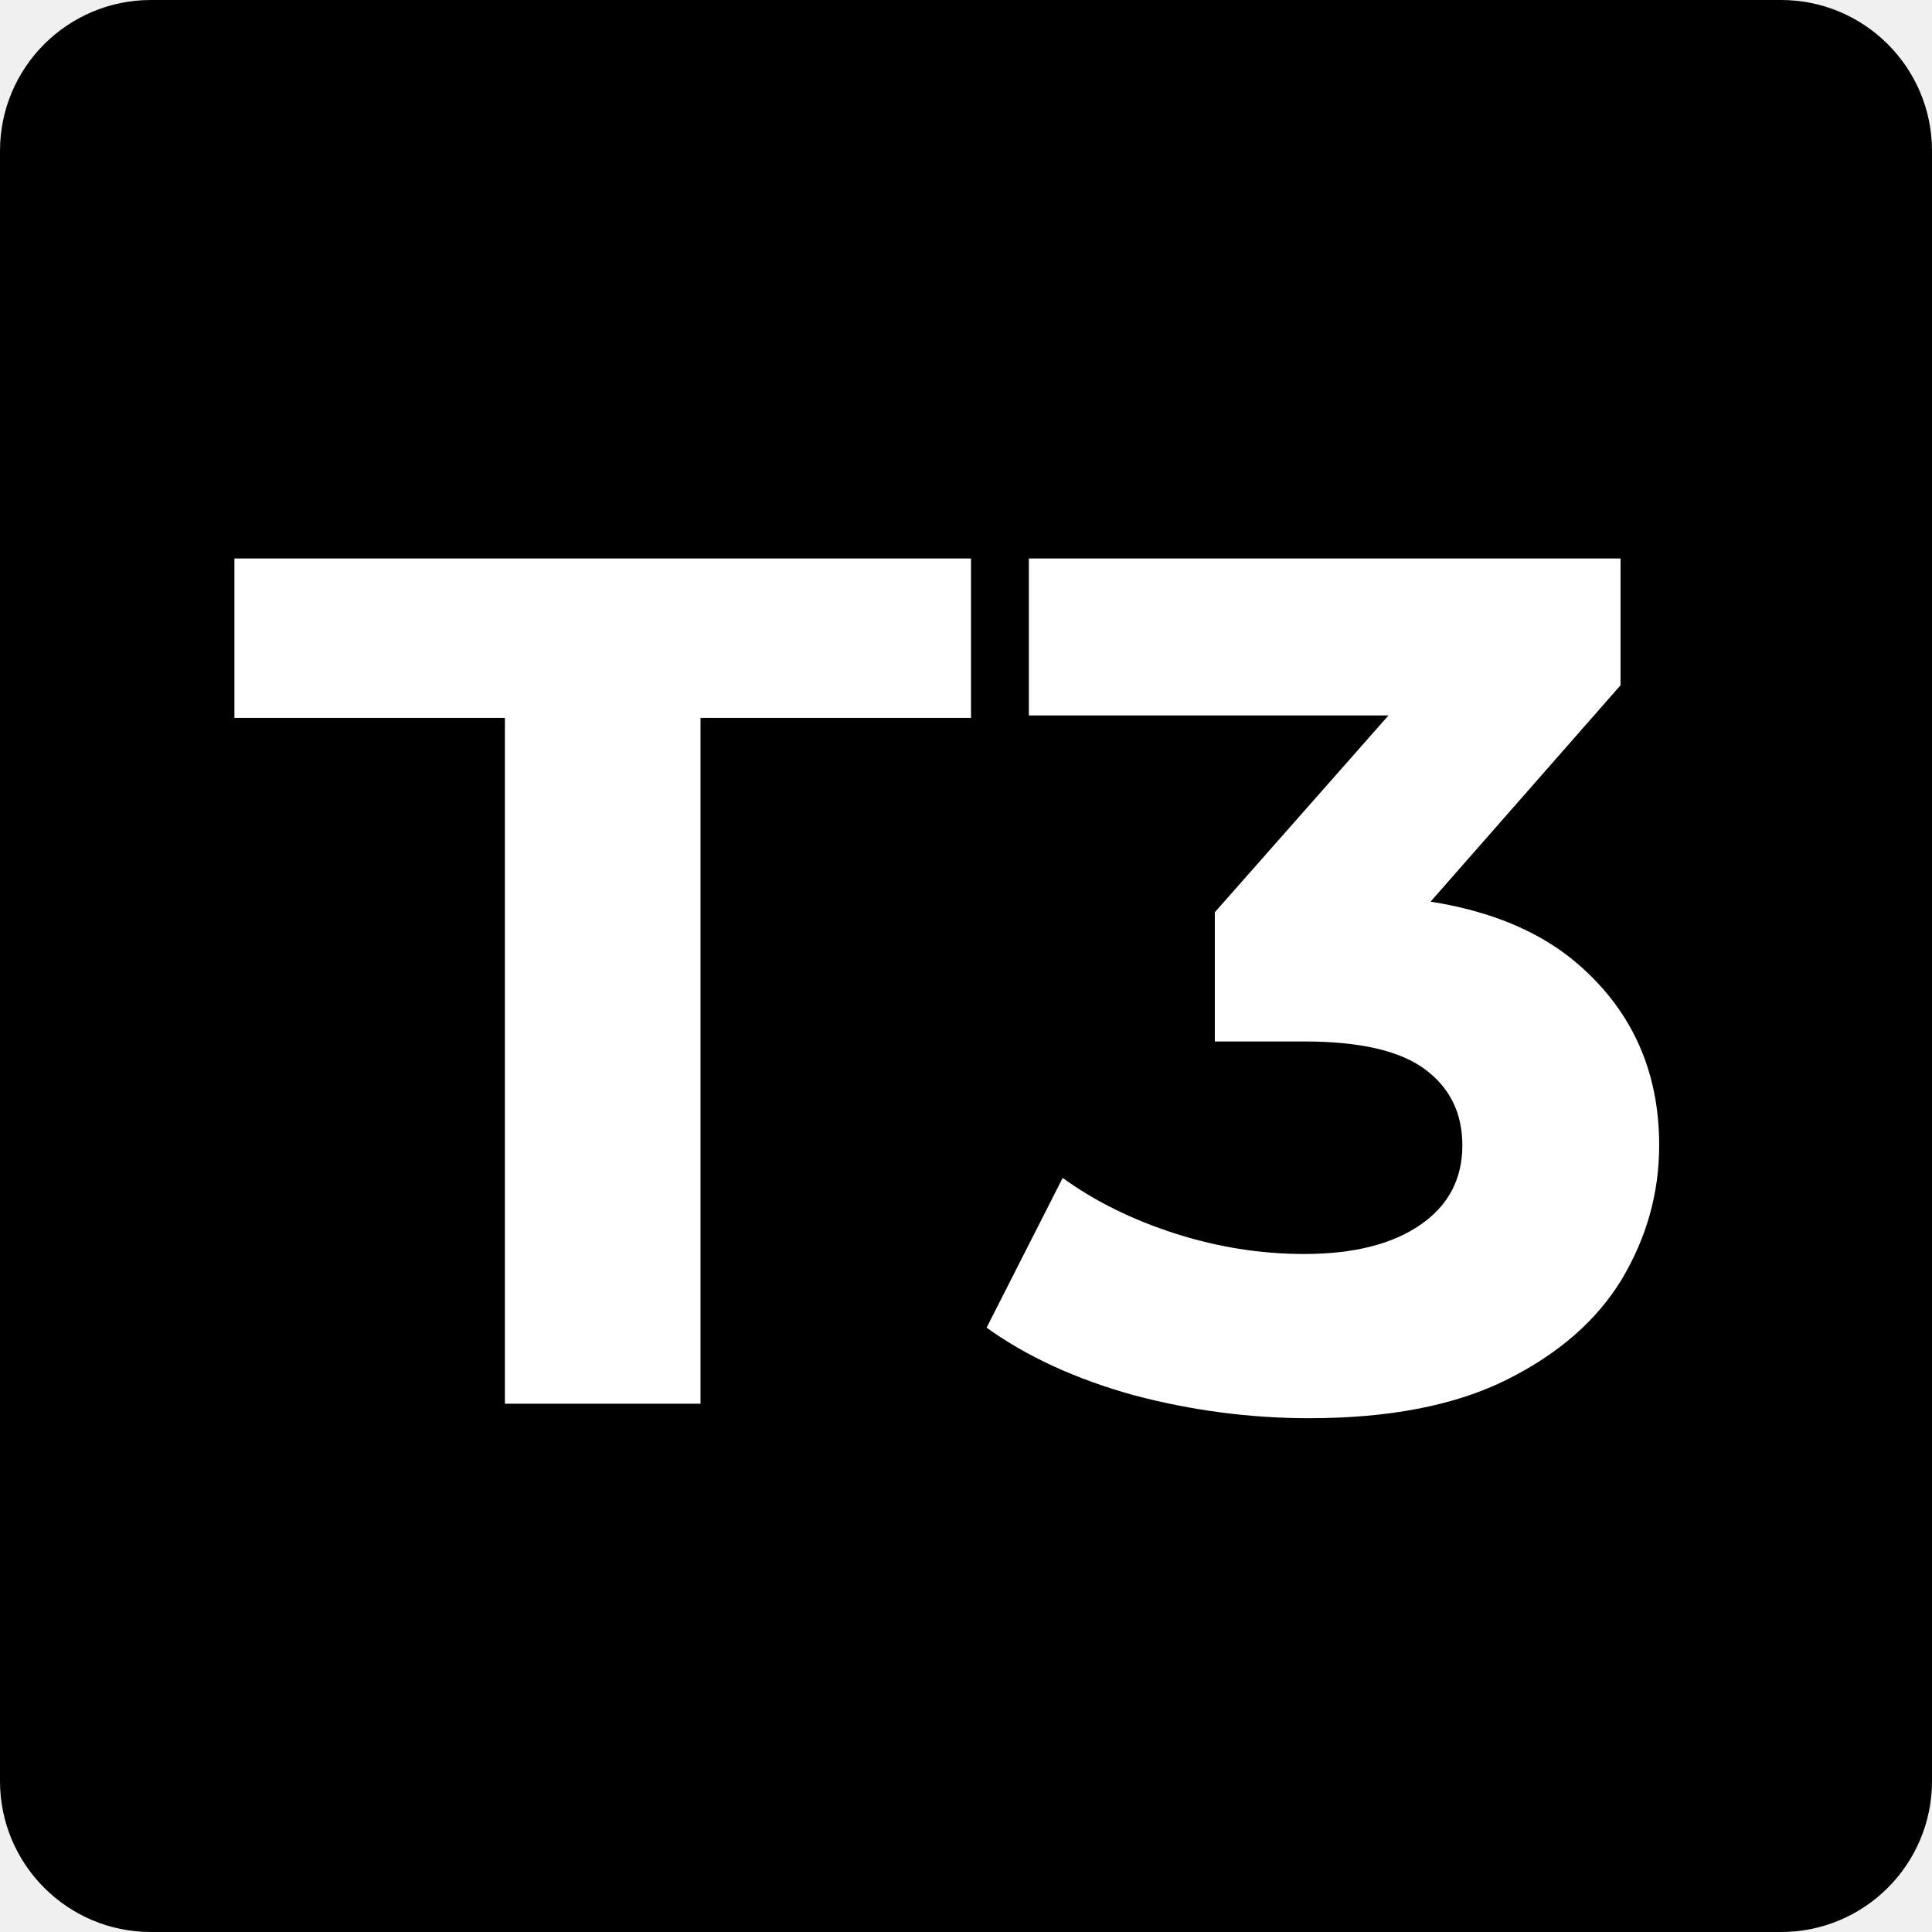
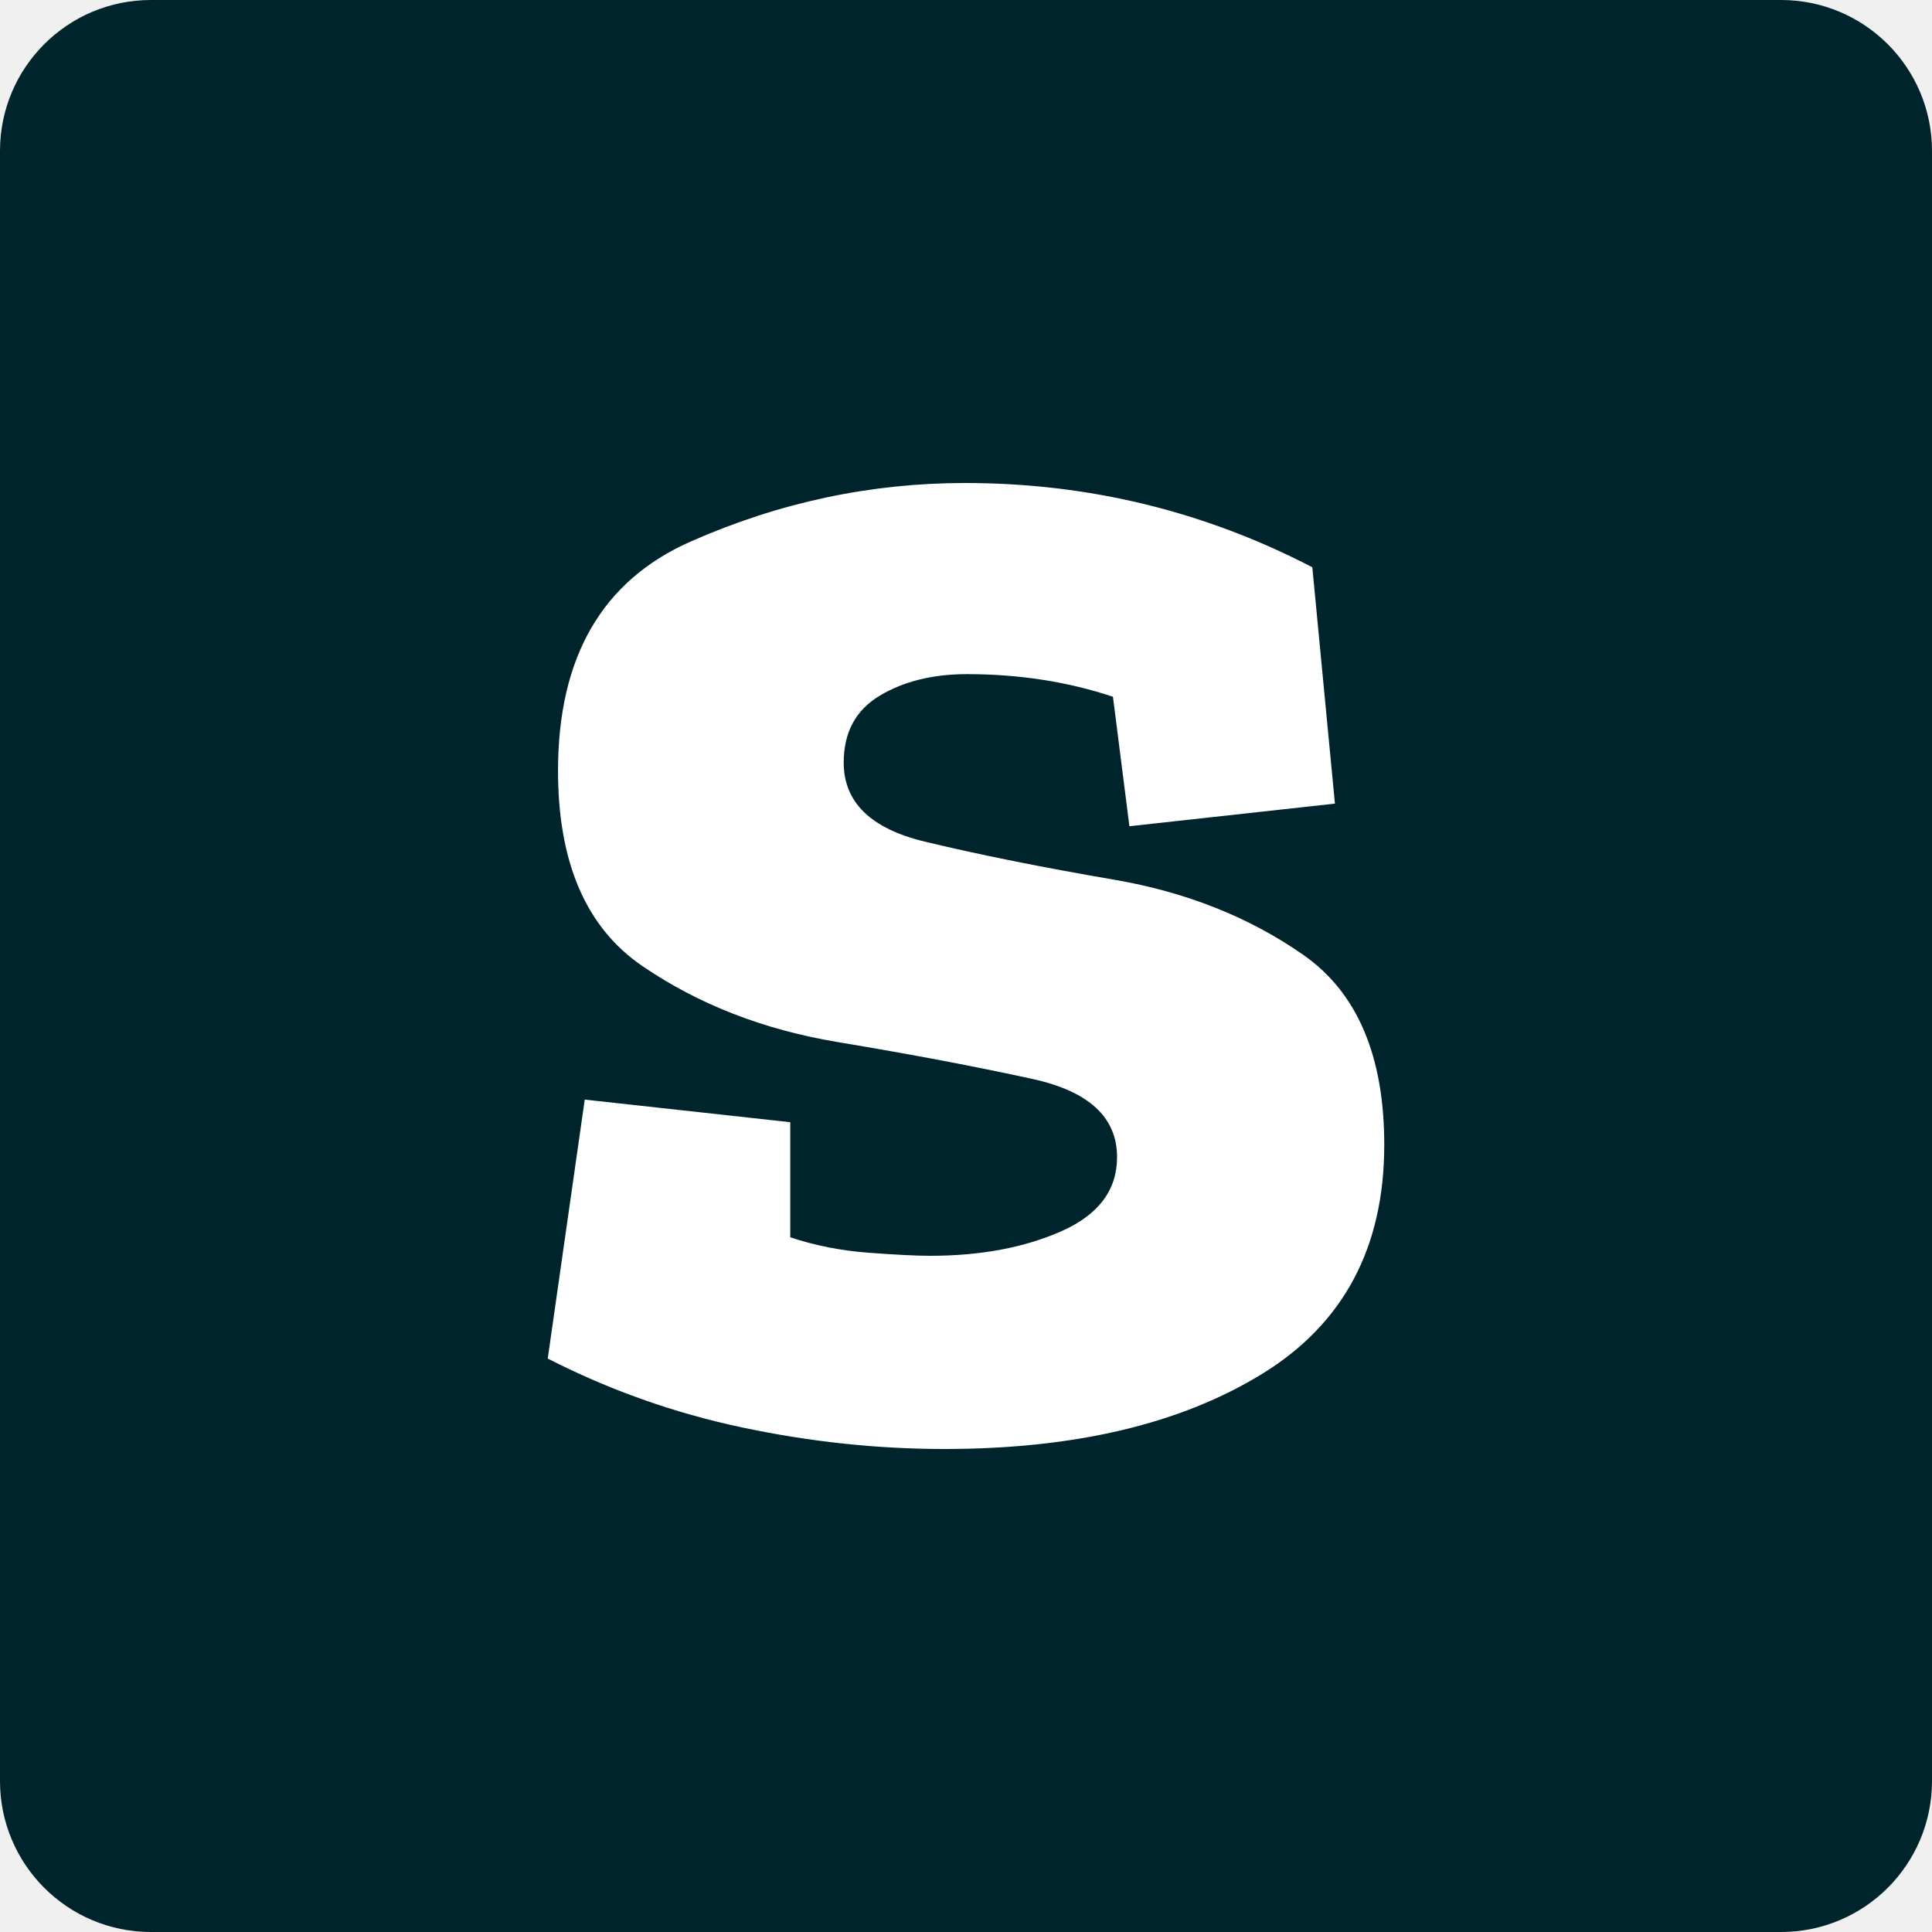
<svg xmlns="http://www.w3.org/2000/svg" width="128" height="128" viewBox="0 0 128 128" fill="none">
-   <path d="M0 10C0 4.477 4.477 0 10 0H118C123.523 0 128 4.477 128 10V118C128 123.523 123.523 128 118 128H10C4.477 128 0 123.523 0 118V10Z" fill="black" />
-   <path d="M33.451 93V47.56H15.531V37H64.331V47.56H46.411V93H33.451ZM86.725 93.96C82.832 93.96 78.965 93.453 75.125 92.44C71.285 91.373 68.032 89.88 65.365 87.96L70.405 78.04C72.539 79.587 75.019 80.813 77.845 81.72C80.672 82.627 83.525 83.08 86.405 83.08C89.659 83.08 92.219 82.44 94.085 81.16C95.952 79.88 96.885 78.12 96.885 75.88C96.885 73.747 96.059 72.067 94.405 70.84C92.752 69.613 90.085 69 86.405 69H80.485V60.44L96.085 42.76L97.525 47.4H68.165V37H107.365V45.4L91.845 63.08L85.285 59.32H89.045C95.925 59.32 101.125 60.867 104.645 63.96C108.165 67.053 109.925 71.027 109.925 75.88C109.925 79.027 109.099 81.987 107.445 84.76C105.792 87.48 103.259 89.693 99.845 91.4C96.432 93.107 92.059 93.96 86.725 93.96Z" fill="white" />
+   <path d="M0 10C0 4.477 4.477 0 10 0H118C123.523 0 128 4.477 128 10V118C128 123.523 123.523 128 118 128H10C4.477 128 0 123.523 0 118V10Z" fill="#00242C" />
+   <g transform="translate(32.4766 33.3617) scale(0.13617)">
+     <g transform="translate(0 450.0) scale(1 -1)">
+       <path d="M435.0 138.0Q435.0 63.0 375.5 26.5Q316.0 -10.0 221.0 -10.0Q172.0 -10.0 122.5 0.5Q73.0 11.0 28.0 34.0L46.0 160.0L146.0 149.0V93.0Q164.0 87.0 184.0 85.5Q204.0 84.0 214.0 84.0Q251.0 84.0 278.0 96.0Q305.0 108.0 305.0 132.0Q305.0 161.0 264.0 170.0Q223.0 179.0 169.0 188.0Q115.0 197.0 74.0 225.0Q33.0 253.0 33.0 320.0Q33.0 403.0 97.5 431.5Q162.0 460.0 231.0 460.0Q321.0 460.0 400.0 419.0L411.0 304.0L311.0 293.0L303.0 356.0Q270.0 367.0 232.0 367.0Q207.0 367.0 189.5 356.5Q172.0 346.0 172.0 324.0Q172.0 295.0 211.5 285.5Q251.0 276.0 303.5 267.0Q356.0 258.0 395.5 230.5Q435.0 203.0 435.0 138.0Z" fill="white" />
+     </g>
+   </g>
</svg>
